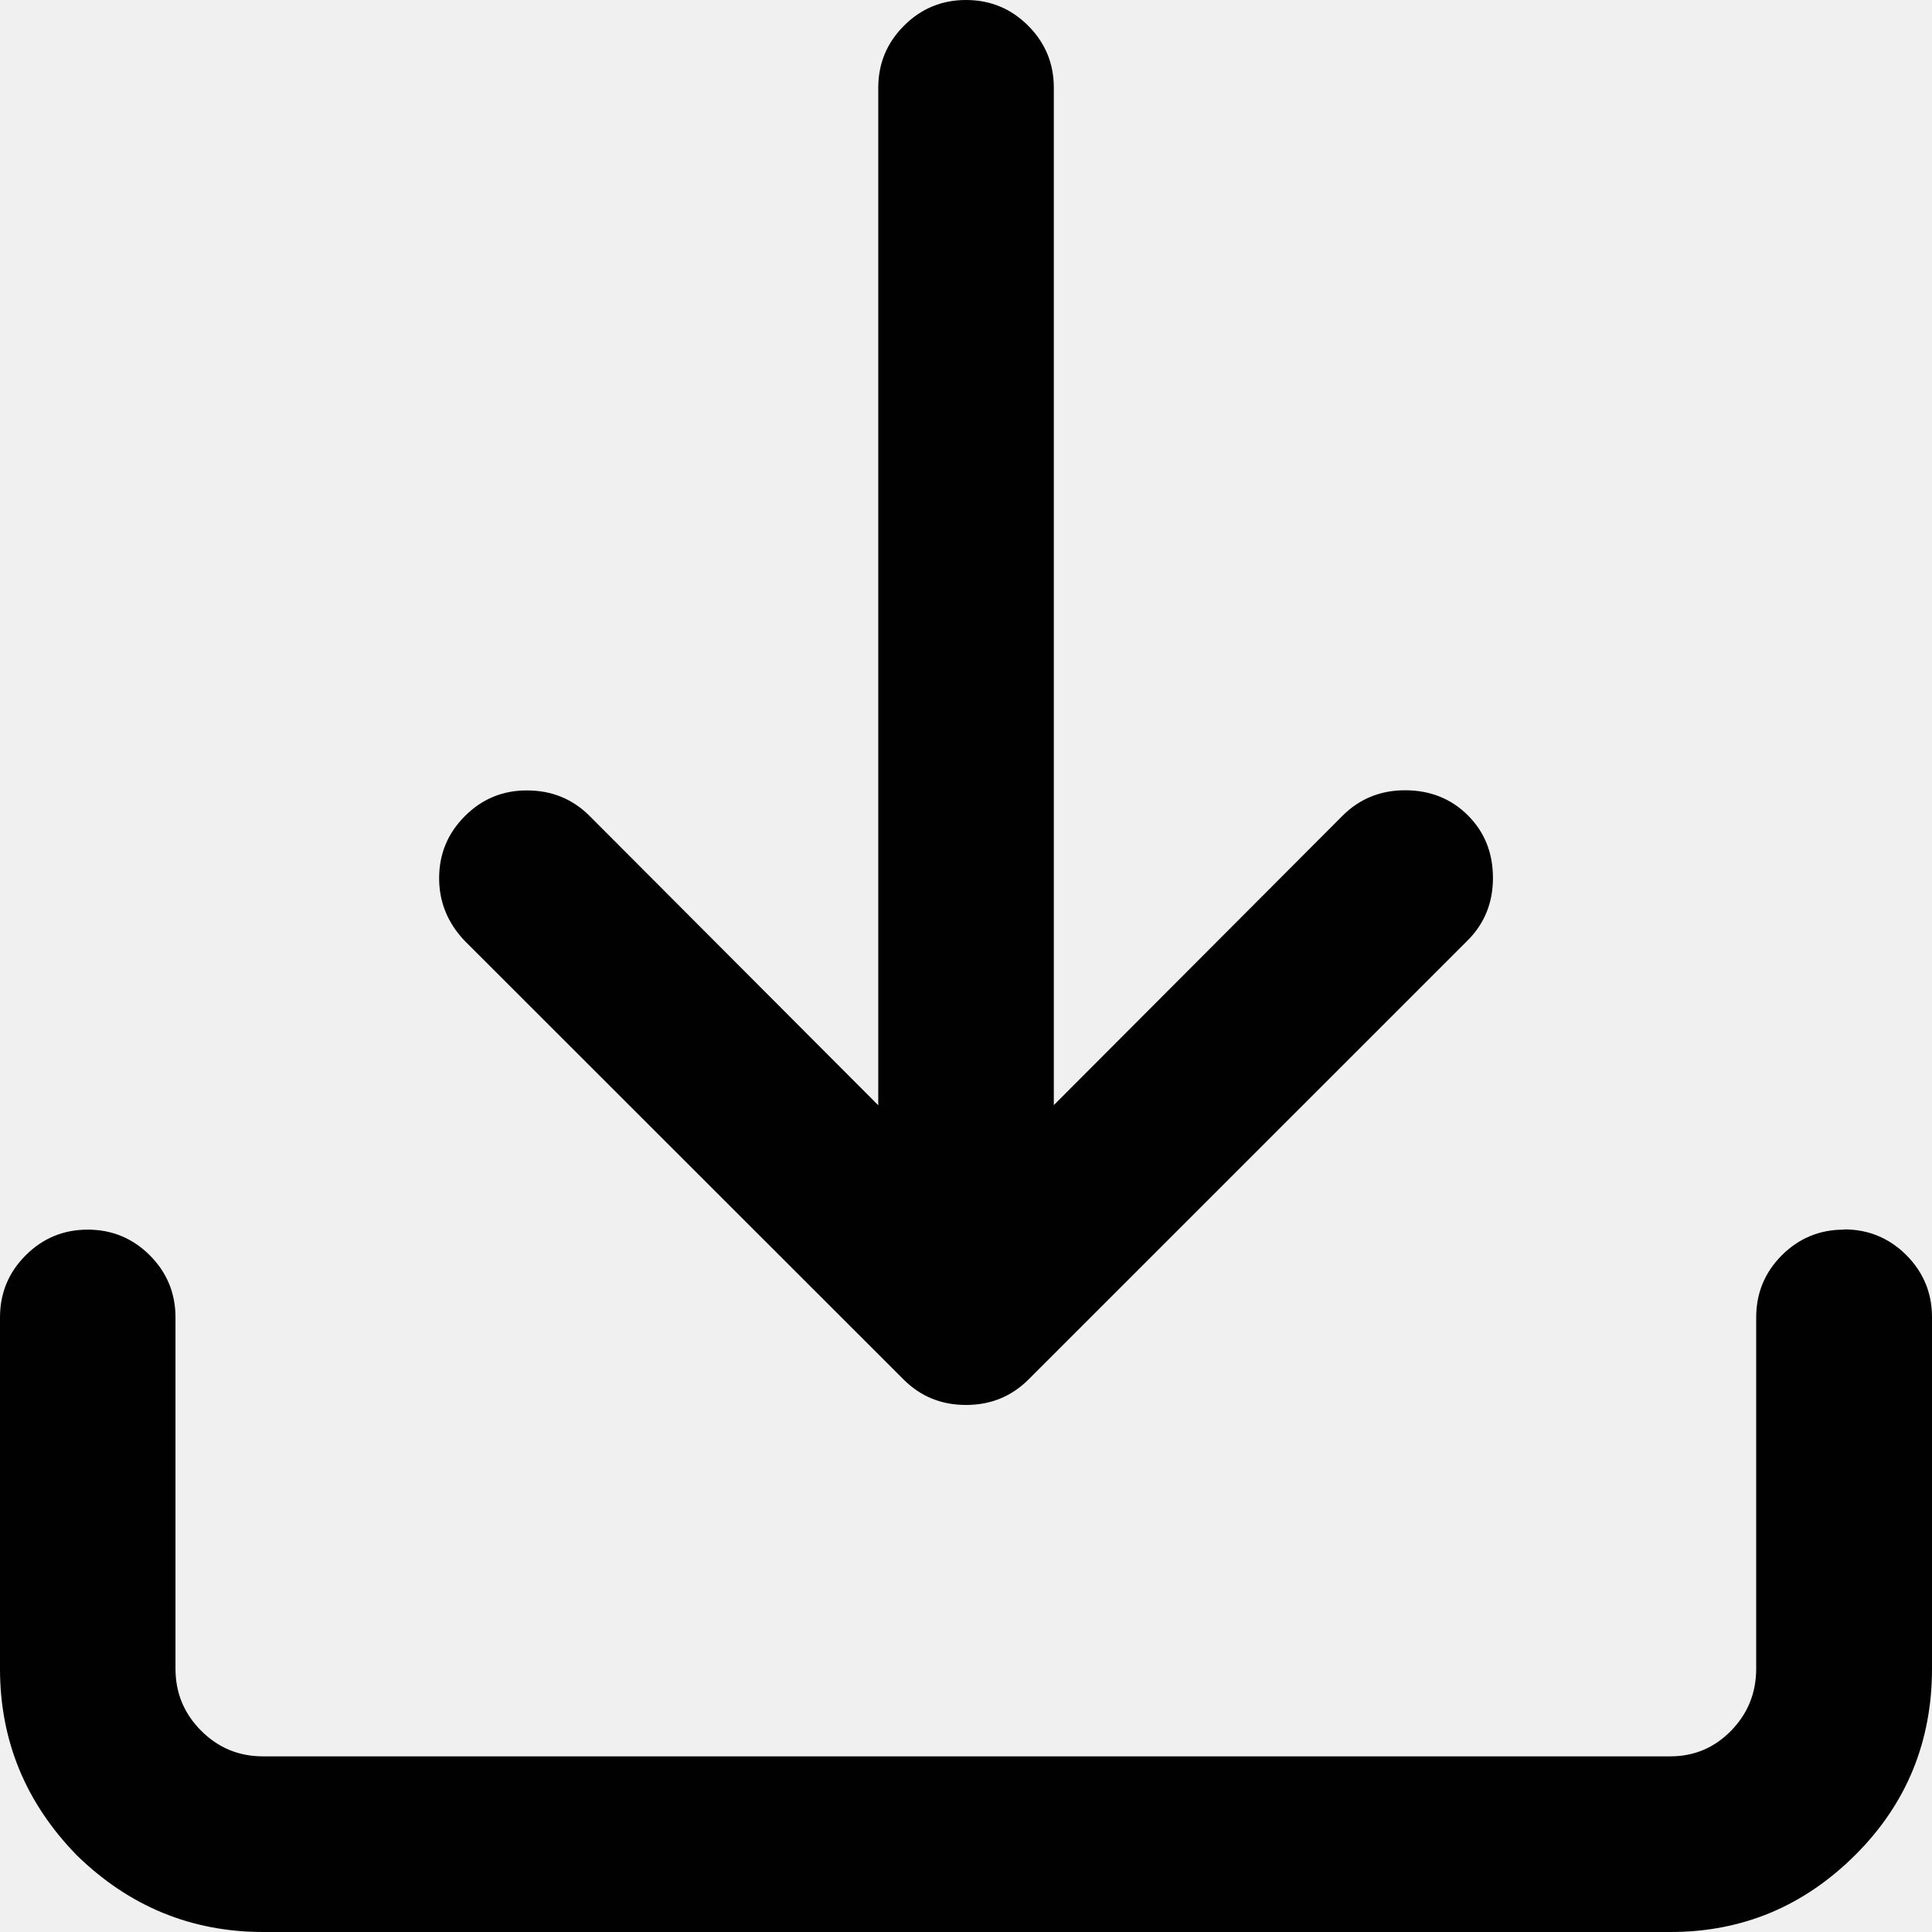
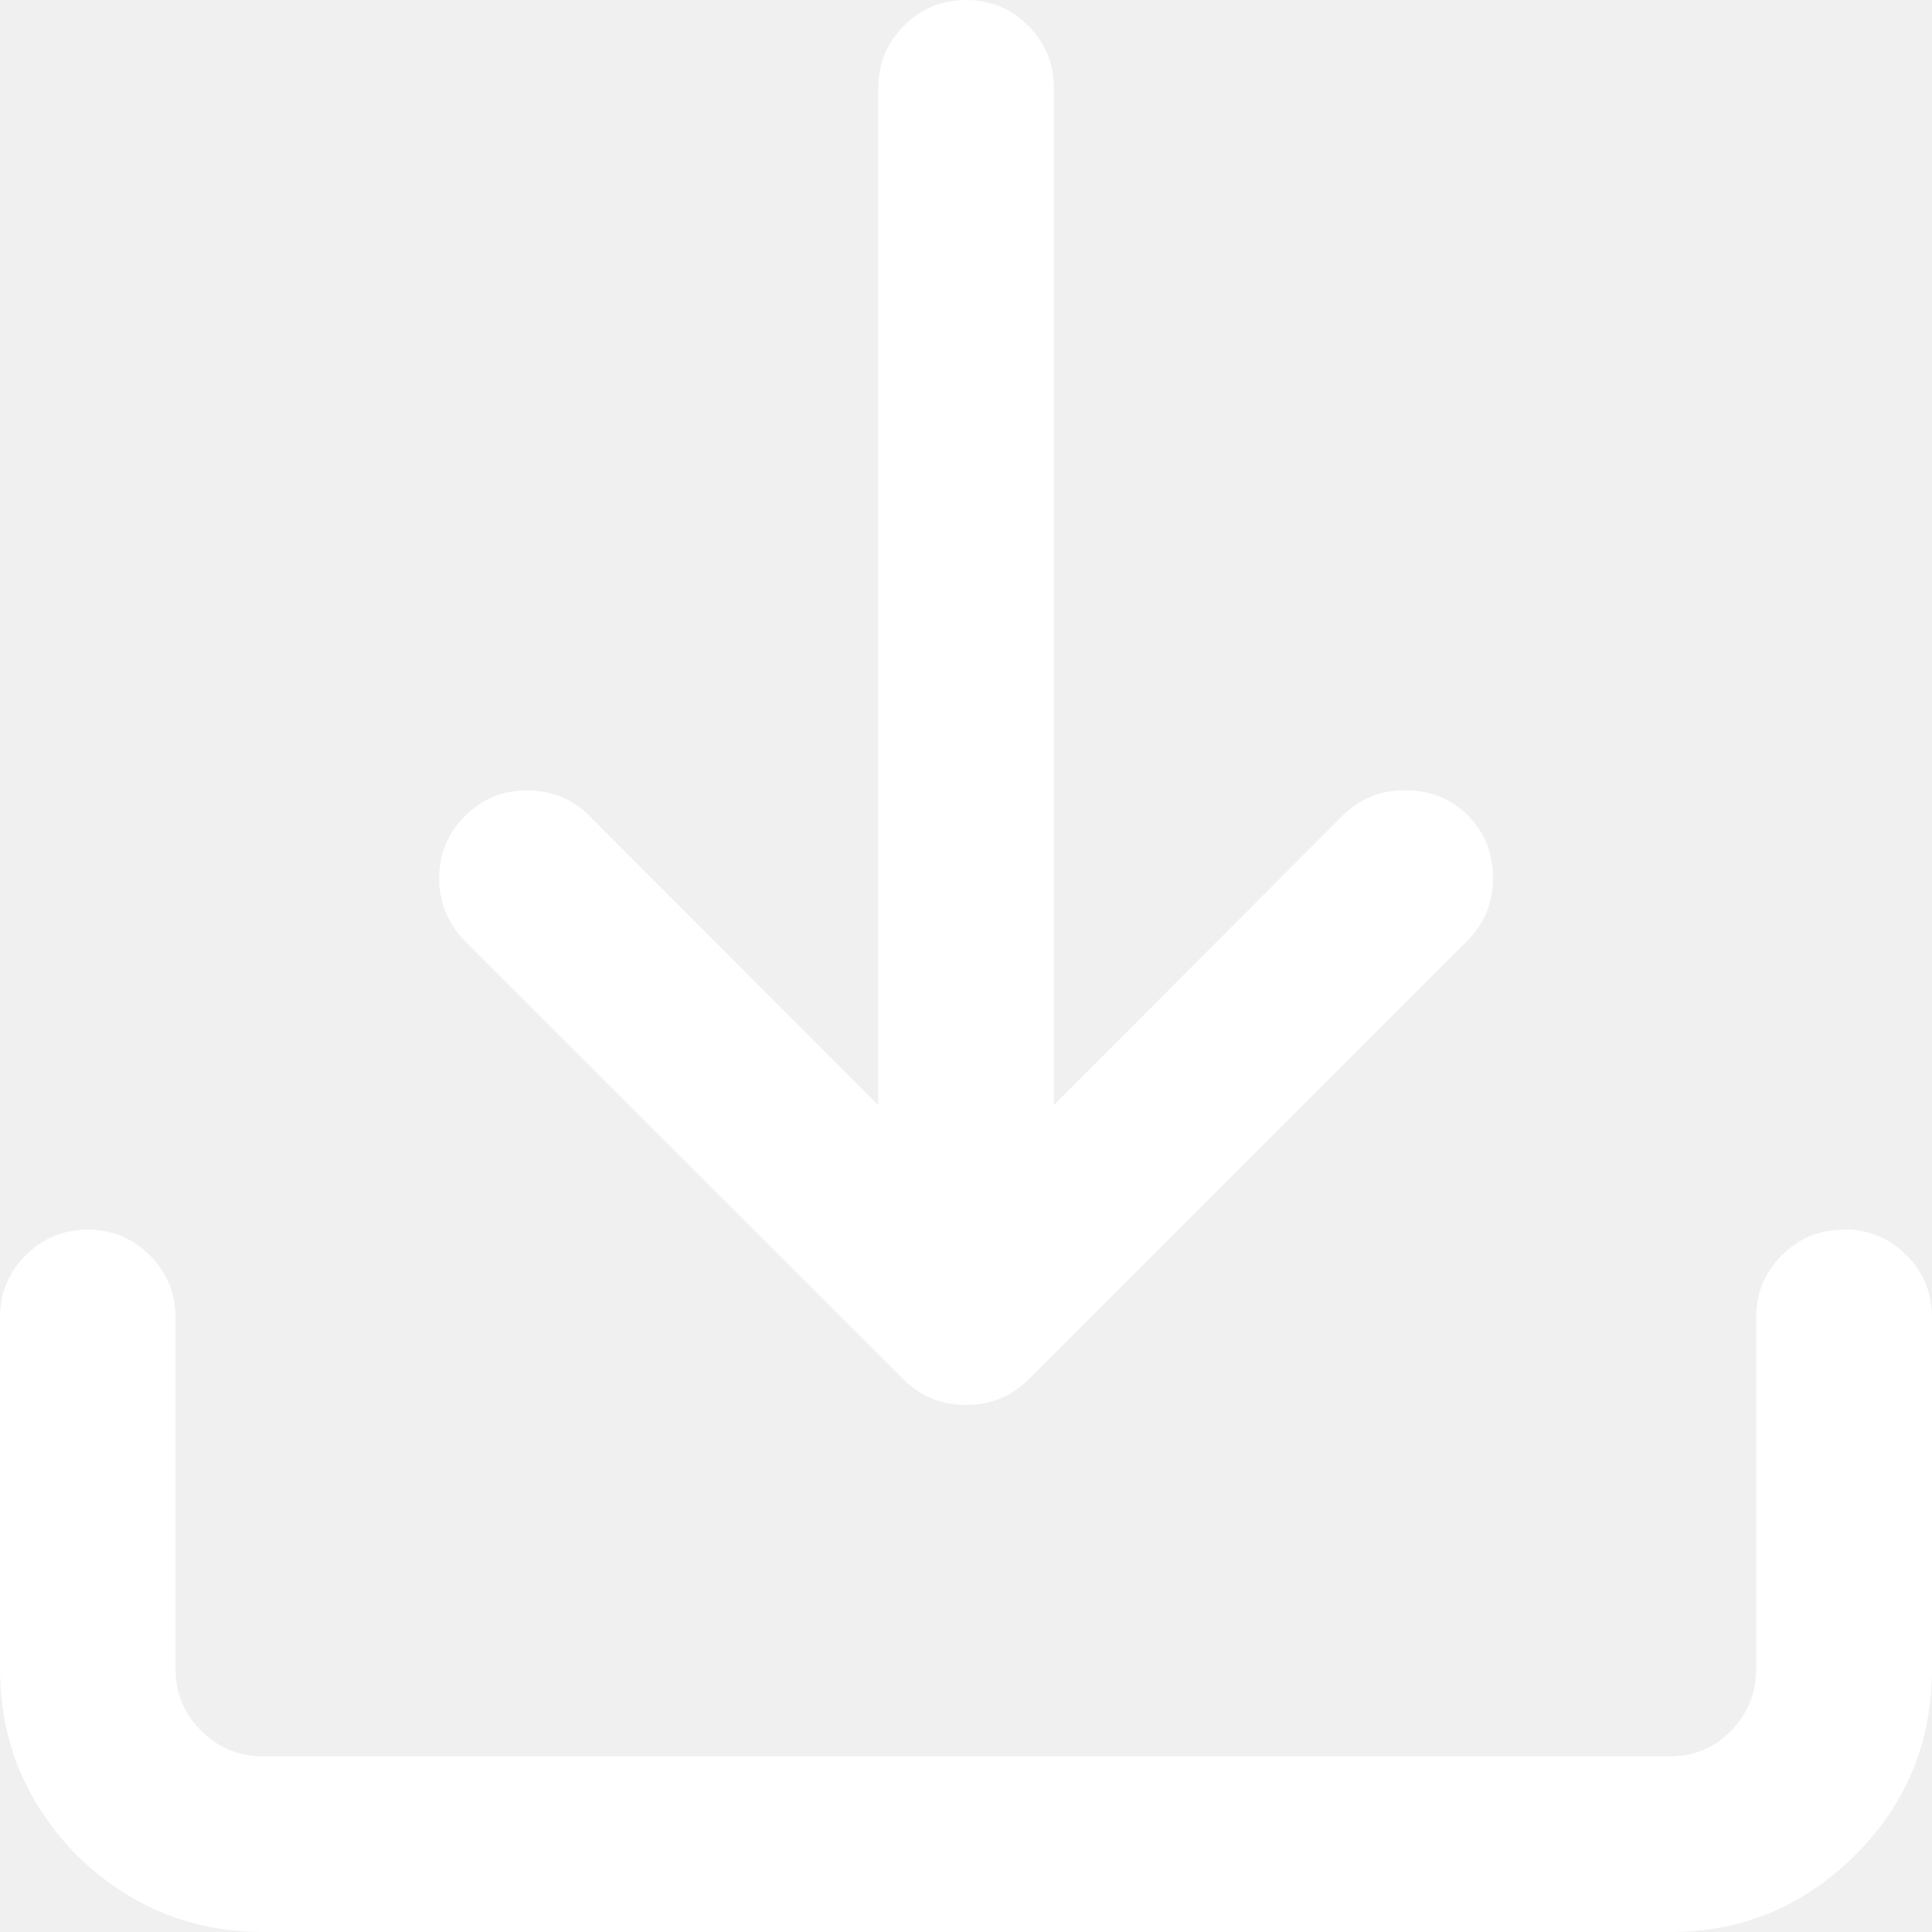
<svg xmlns="http://www.w3.org/2000/svg" version="1.1" id="Layer_1" x="0px" y="0px" width="24px" height="24px" viewBox="0 0 24 24" enable-background="new 0 0 24 24" xml:space="preserve">
-   <path fill="#010101" d="M12,0c0.301,0,0.559,0.106,0.772,0.319s0.319,0.47,0.319,0.771v12.638l3.588-3.596  c0.211-0.21,0.47-0.315,0.775-0.315c0.312,0,0.572,0.104,0.78,0.311c0.208,0.207,0.312,0.467,0.312,0.779  c0,0.307-0.105,0.566-0.315,0.776l-5.455,5.454c-0.211,0.21-0.469,0.316-0.776,0.316s-0.565-0.106-0.775-0.316L5.77,11.685  c-0.21-0.222-0.315-0.481-0.315-0.776c0-0.301,0.107-0.558,0.32-0.771c0.212-0.213,0.47-0.32,0.771-0.319  c0.307,0,0.565,0.105,0.776,0.315l3.588,3.596V1.091c0-0.301,0.106-0.558,0.319-0.771S11.698,0,12,0z M22.909,15.272  c0.301,0,0.558,0.107,0.771,0.318C23.894,15.805,24,16.062,24,16.363v4.363c0,0.909-0.316,1.68-0.947,2.311  C22.411,23.68,21.644,24,20.752,24H3.272c-0.892,0-1.665-0.316-2.318-0.953C0.317,22.394,0,21.621,0,20.729v-4.364  c0-0.301,0.106-0.558,0.319-0.771c0.213-0.213,0.47-0.319,0.771-0.319s0.559,0.107,0.771,0.319s0.319,0.47,0.319,0.771v4.364  c0,0.301,0.106,0.558,0.319,0.771c0.213,0.213,0.47,0.319,0.771,0.318h17.48c0.295,0,0.546-0.106,0.754-0.318  c0.208-0.213,0.312-0.471,0.312-0.771v-4.364c0-0.301,0.106-0.558,0.318-0.771c0.213-0.213,0.471-0.319,0.771-0.319L22.909,15.272z" />
+   <path fill="#FFF" d="M12,0c0.301,0,0.559,0.106,0.772,0.319s0.319,0.47,0.319,0.771v12.638l3.588-3.596  c0.211-0.21,0.47-0.315,0.775-0.315c0.312,0,0.572,0.104,0.78,0.311c0.208,0.207,0.312,0.467,0.312,0.779  c0,0.307-0.105,0.566-0.315,0.776l-5.455,5.454c-0.211,0.21-0.469,0.316-0.776,0.316s-0.565-0.106-0.775-0.316L5.77,11.685  c-0.21-0.222-0.315-0.481-0.315-0.776c0-0.301,0.107-0.558,0.32-0.771c0.212-0.213,0.47-0.32,0.771-0.319  c0.307,0,0.565,0.105,0.776,0.315l3.588,3.596V1.091c0-0.301,0.106-0.558,0.319-0.771S11.698,0,12,0z M22.909,15.272  c0.301,0,0.558,0.107,0.771,0.318C23.894,15.805,24,16.062,24,16.363v4.363c0,0.909-0.316,1.68-0.947,2.311  C22.411,23.68,21.644,24,20.752,24H3.272c-0.892,0-1.665-0.316-2.318-0.953C0.317,22.394,0,21.621,0,20.729v-4.364  c0-0.301,0.106-0.558,0.319-0.771c0.213-0.213,0.47-0.319,0.771-0.319s0.559,0.107,0.771,0.319s0.319,0.47,0.319,0.771v4.364  c0,0.301,0.106,0.558,0.319,0.771c0.213,0.213,0.47,0.319,0.771,0.318h17.48c0.295,0,0.546-0.106,0.754-0.318  c0.208-0.213,0.312-0.471,0.312-0.771v-4.364c0-0.301,0.106-0.558,0.318-0.771c0.213-0.213,0.471-0.319,0.771-0.319L22.909,15.272z" />
</svg>
